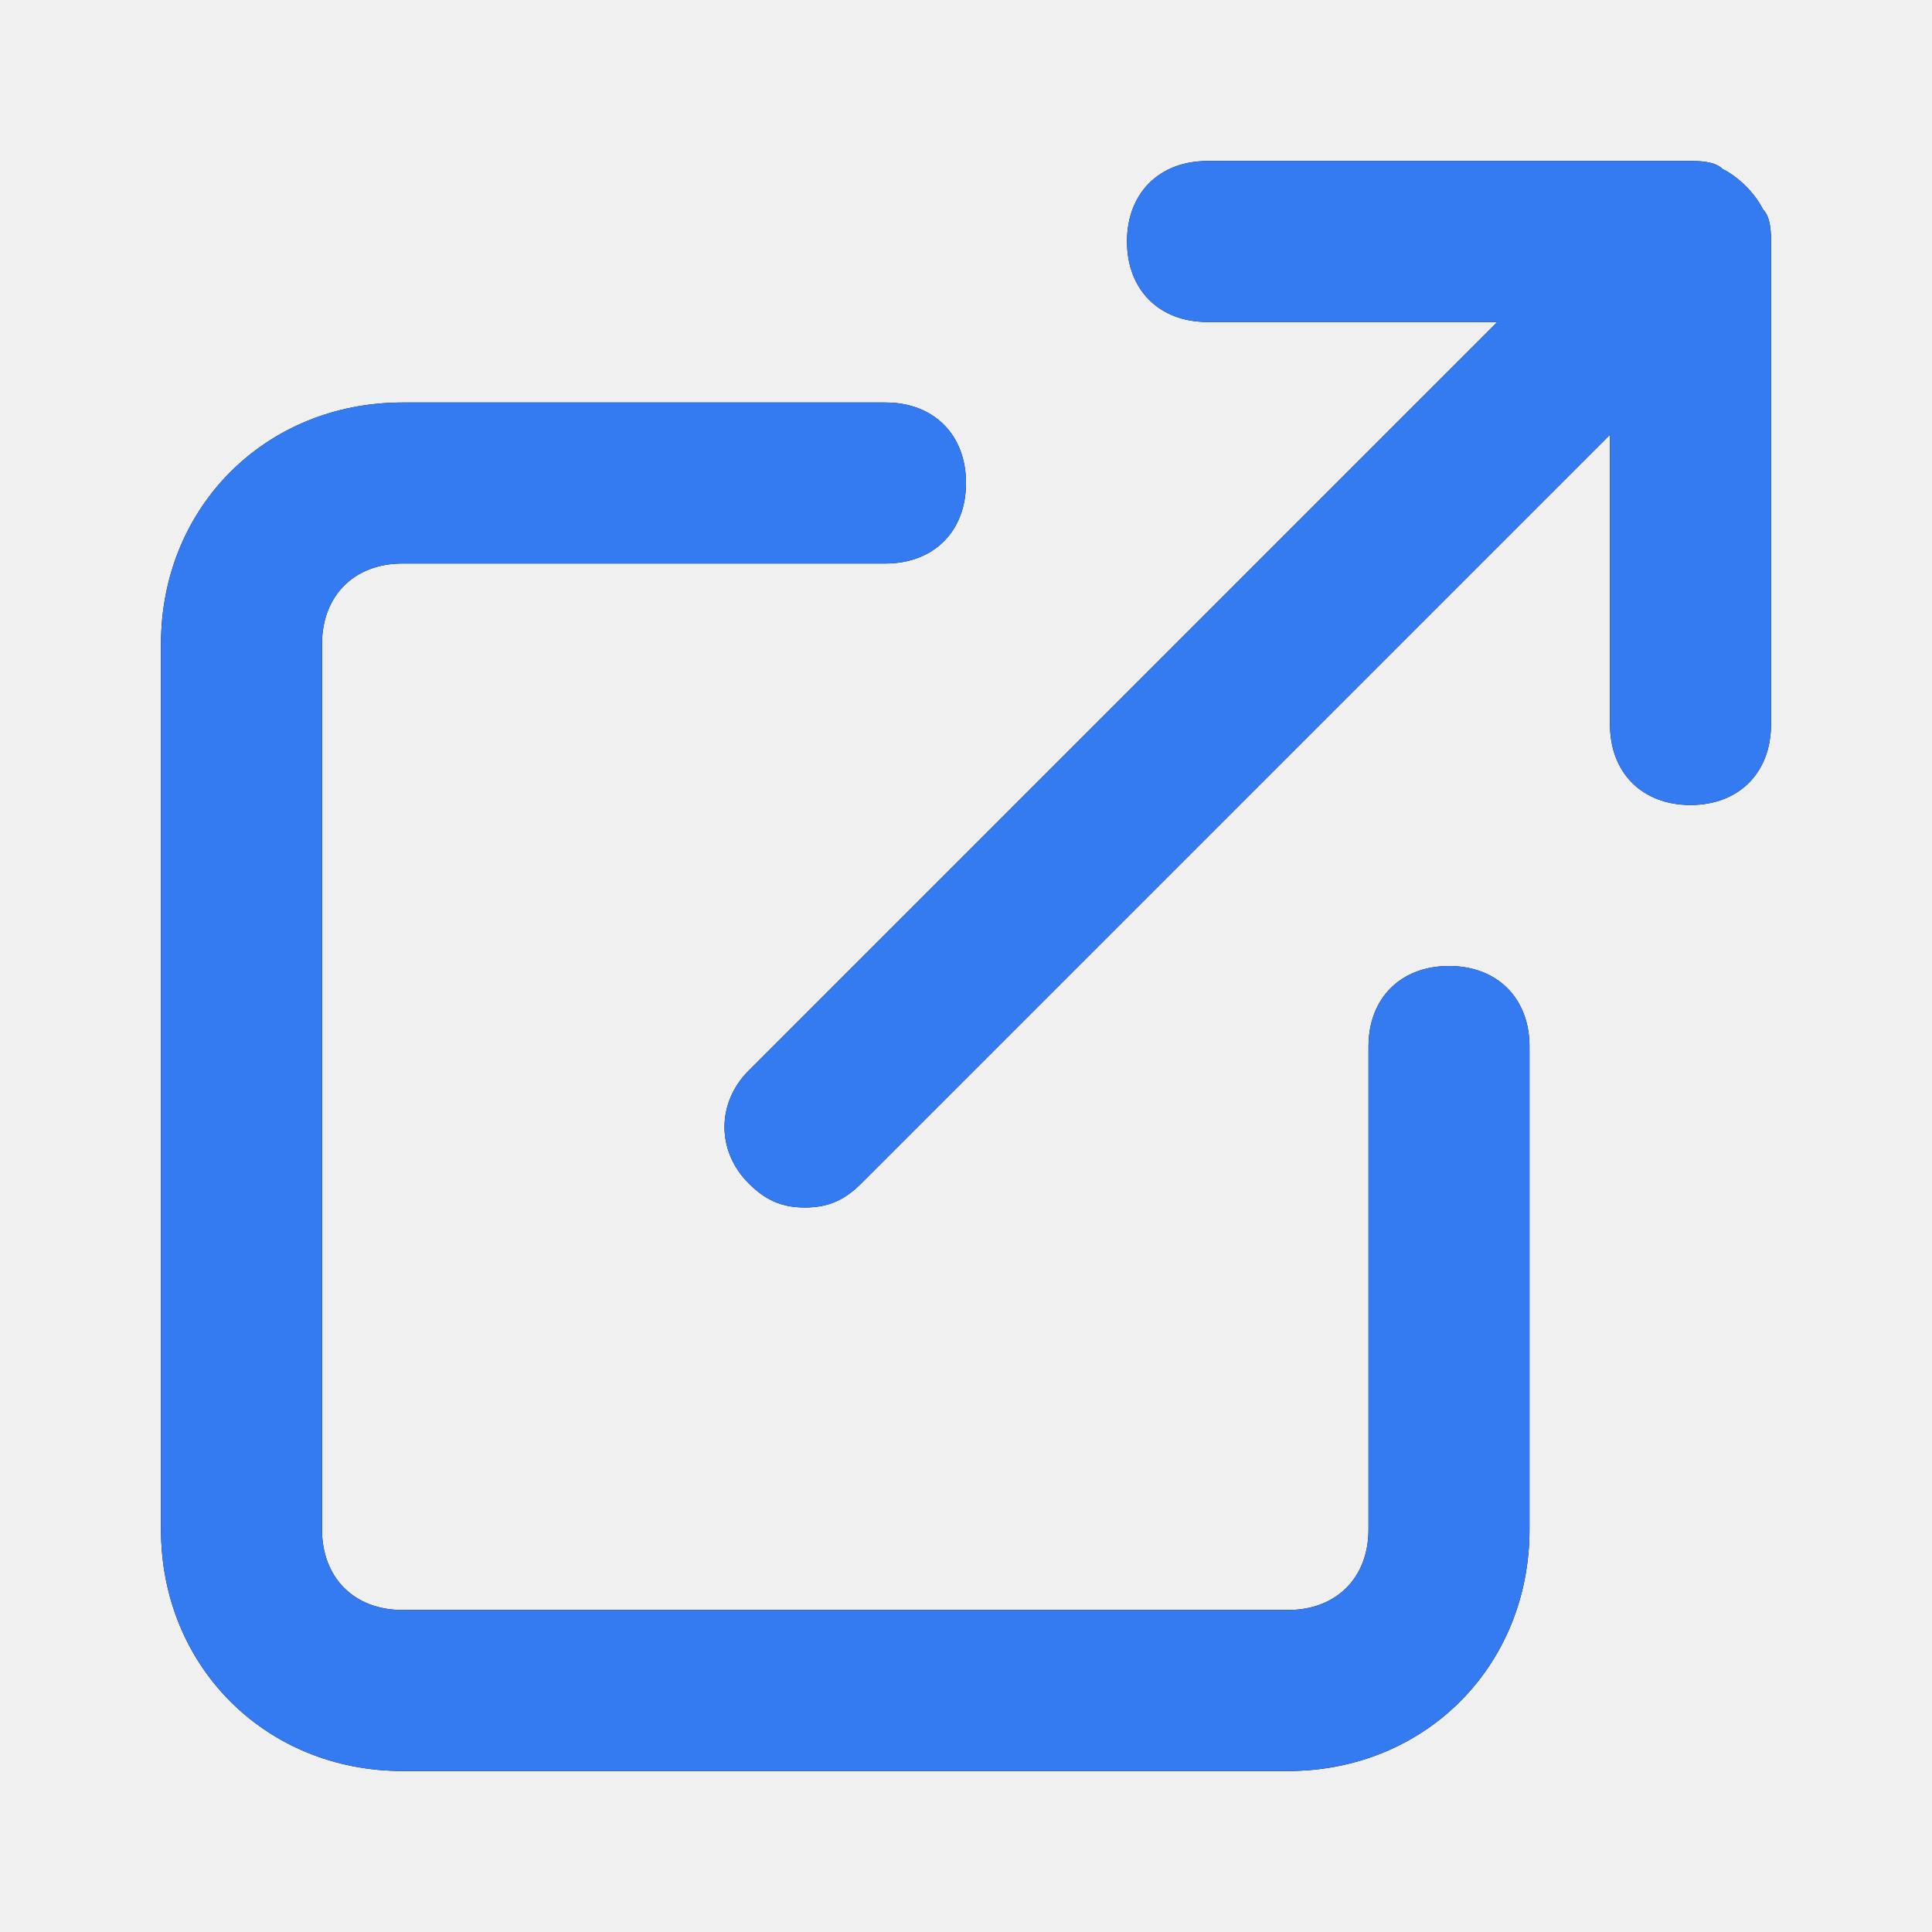
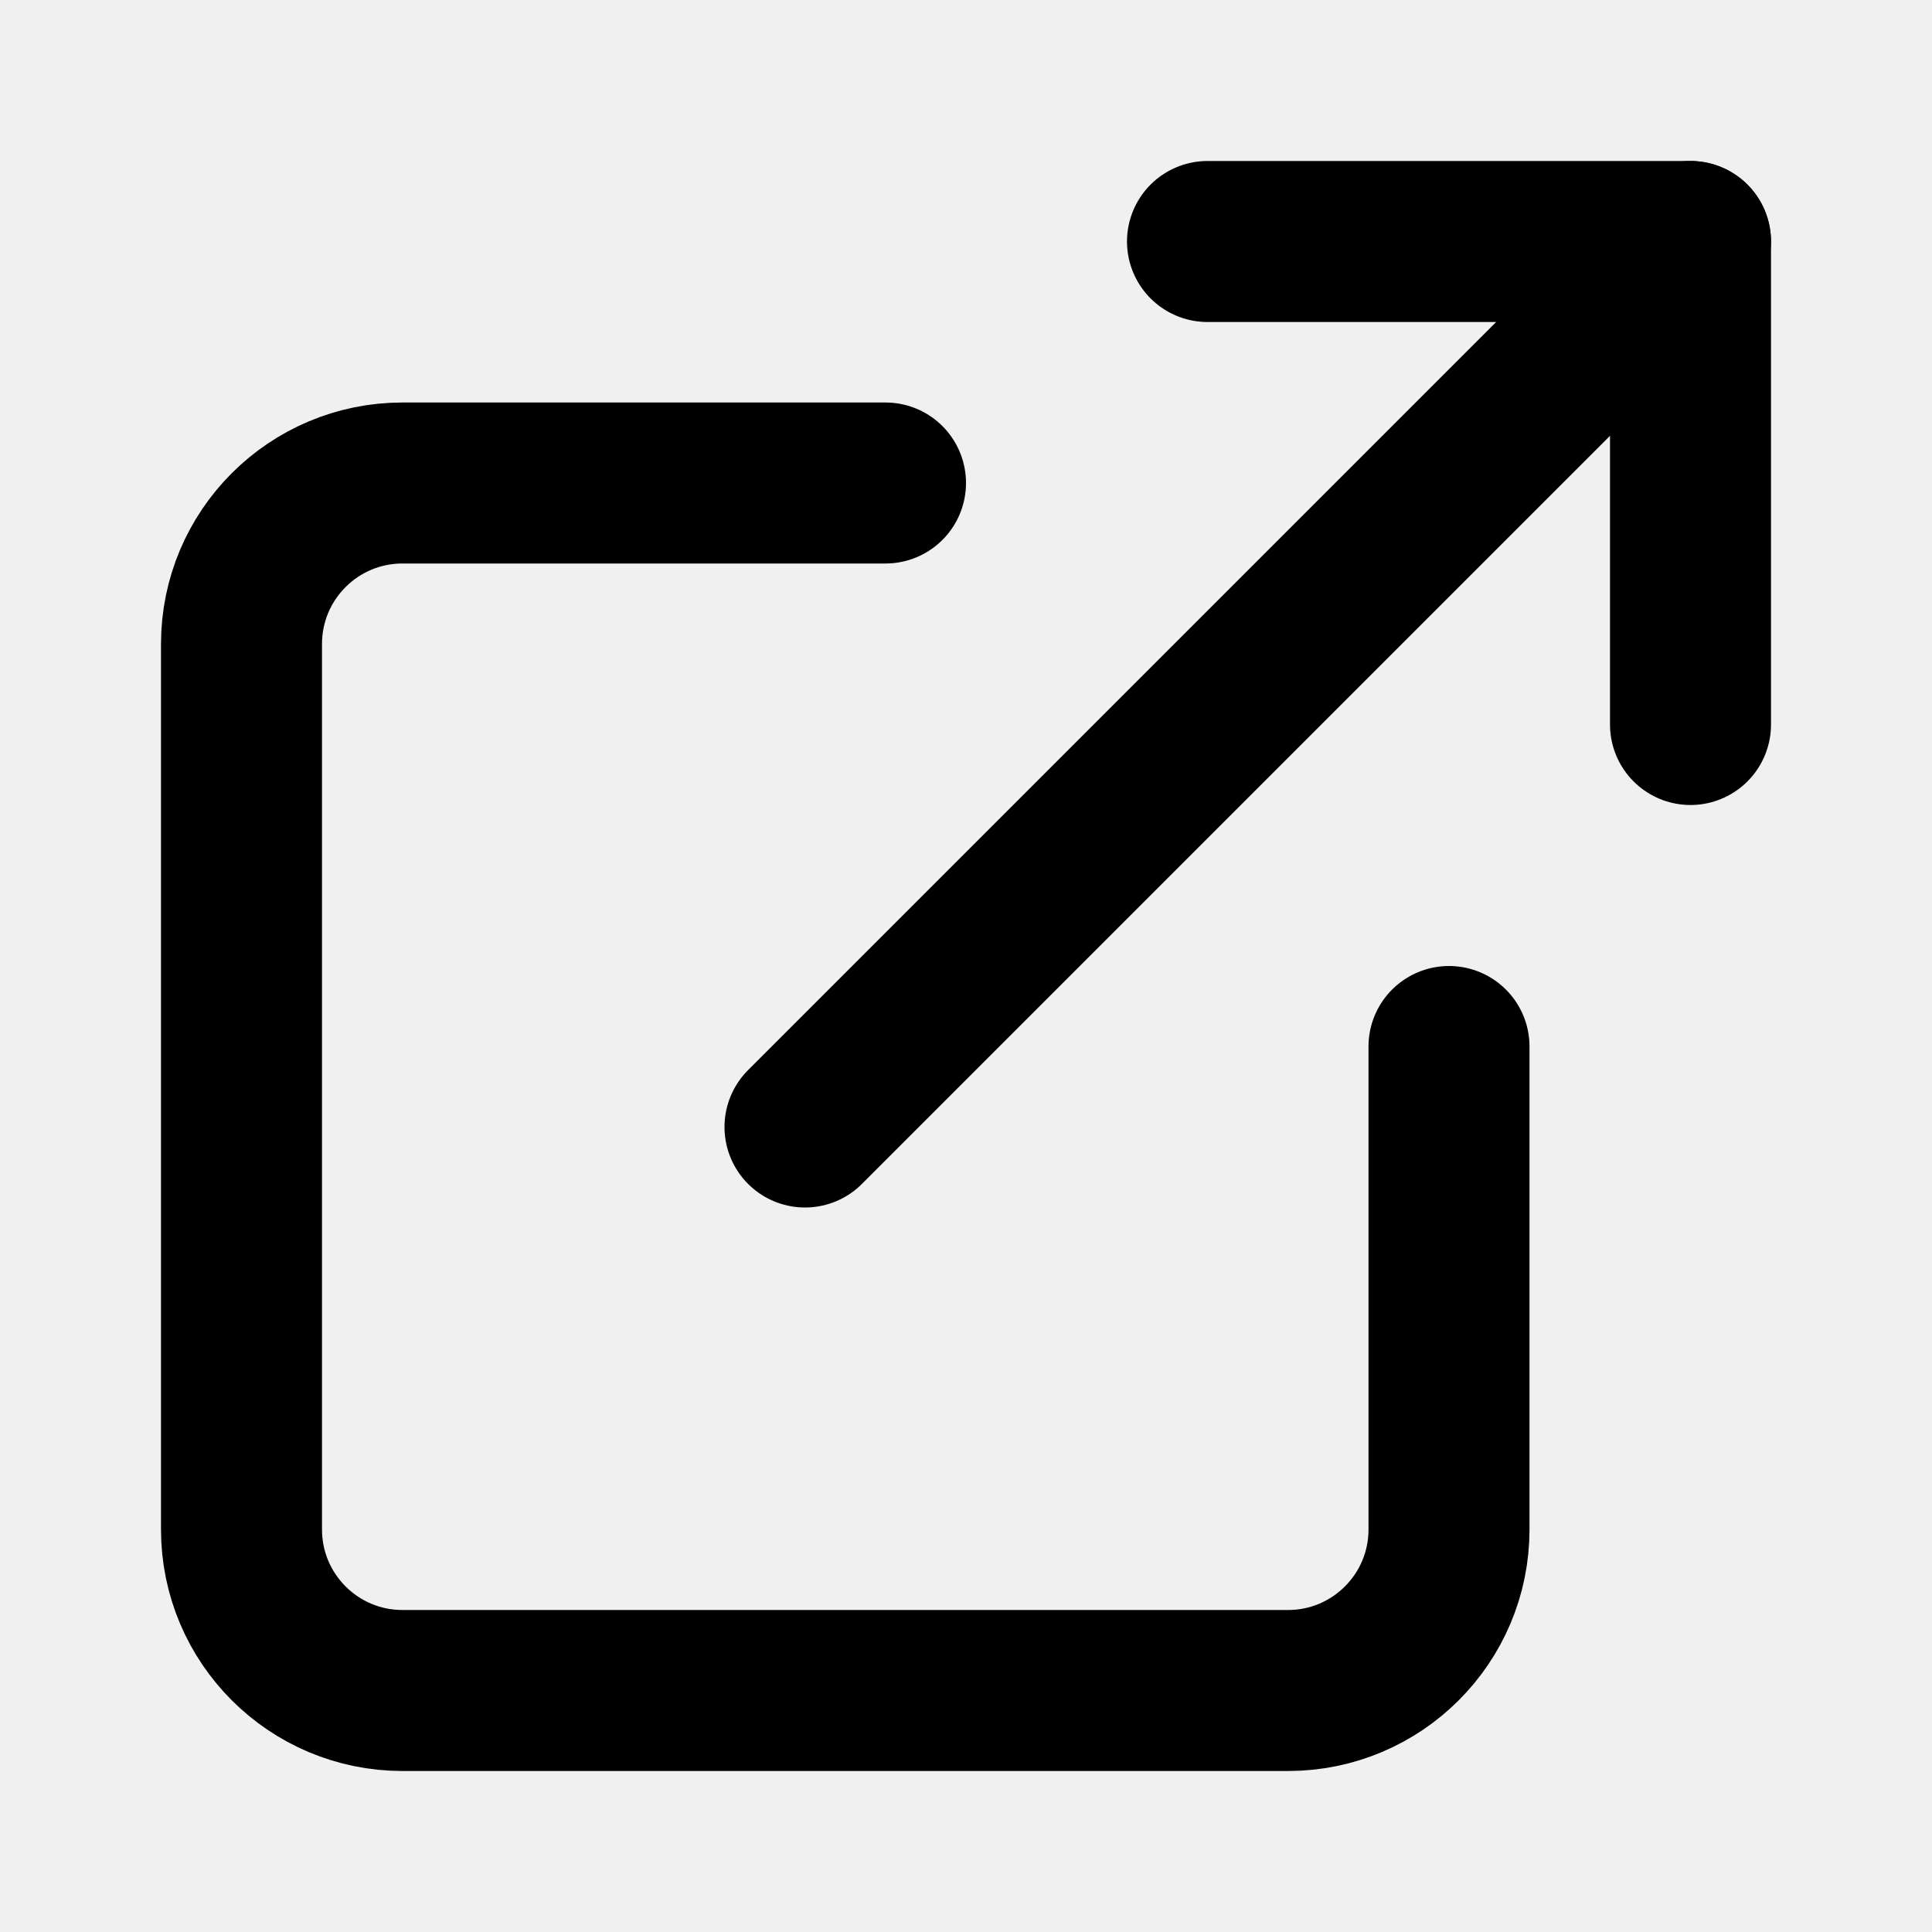
- <svg xmlns="http://www.w3.org/2000/svg" width="24" height="24" viewBox="0 0 24 24" fill="none">
-   <path fill-rule="evenodd" clip-rule="evenodd" d="M21.4 2.1C21.6 2.2 21.8 2.4 21.9 2.6C22 2.7 22 2.9 22 3V9C22 9.6 21.6 10 21 10C20.4 10 20 9.6 20 9V5.4L10.7 14.7C10.5 14.9 10.3 15 10 15C9.7 15 9.5 14.9 9.3 14.7C8.9 14.3 8.9 13.7 9.3 13.3L18.6 4H15C14.4 4 14 3.6 14 3C14 2.4 14.4 2 15 2H21C21.1 2 21.3 2 21.4 2.1ZM19 19V13C19 12.4 18.6 12 18 12C17.4 12 17 12.4 17 13V19C17 19.6 16.6 20 16 20H5C4.4 20 4 19.6 4 19V8C4 7.4 4.4 7 5 7H11C11.6 7 12 6.6 12 6C12 5.4 11.6 5 11 5H5C3.3 5 2 6.3 2 8V19C2 20.7 3.3 22 5 22H16C17.7 22 19 20.7 19 19Z" fill="black" />
-   <mask id="mask0" mask-type="alpha" maskUnits="userSpaceOnUse" x="2" y="2" width="20" height="20">
-     <path fill-rule="evenodd" clip-rule="evenodd" d="M21.4 2.1C21.6 2.2 21.8 2.4 21.9 2.6C22 2.7 22 2.9 22 3V9C22 9.6 21.6 10 21 10C20.4 10 20 9.6 20 9V5.4L10.7 14.7C10.5 14.9 10.3 15 10 15C9.7 15 9.5 14.9 9.3 14.7C8.9 14.3 8.9 13.7 9.3 13.3L18.6 4H15C14.4 4 14 3.6 14 3C14 2.4 14.4 2 15 2H21C21.1 2 21.3 2 21.4 2.1ZM19 19V13C19 12.4 18.6 12 18 12C17.4 12 17 12.4 17 13V19C17 19.6 16.6 20 16 20H5C4.4 20 4 19.6 4 19V8C4 7.4 4.4 7 5 7H11C11.6 7 12 6.6 12 6C12 5.4 11.6 5 11 5H5C3.3 5 2 6.3 2 8V19C2 20.7 3.3 22 5 22H16C17.7 22 19 20.7 19 19Z" fill="white" />
-   </mask>
-   <g mask="url(#mask0)">
-     <rect width="24" height="24" fill="#347AF0" />
-   </g>
+ <svg xmlns="http://www.w3.org/2000/svg" width="24" height="24" viewBox="0 0 24 24" fill="none" stroke="currentColor" stroke-width="2" stroke-linecap="round" stroke-linejoin="round" class="feather feather-external-link">
+   <path d="M18 13v6a2 2 0 0 1-2 2H5a2 2 0 0 1-2-2V8a2 2 0 0 1 2-2h6" />
+   <polyline points="15 3 21 3 21 9" />
+   <line x1="10" y1="14" x2="21" y2="3" />
</svg>
